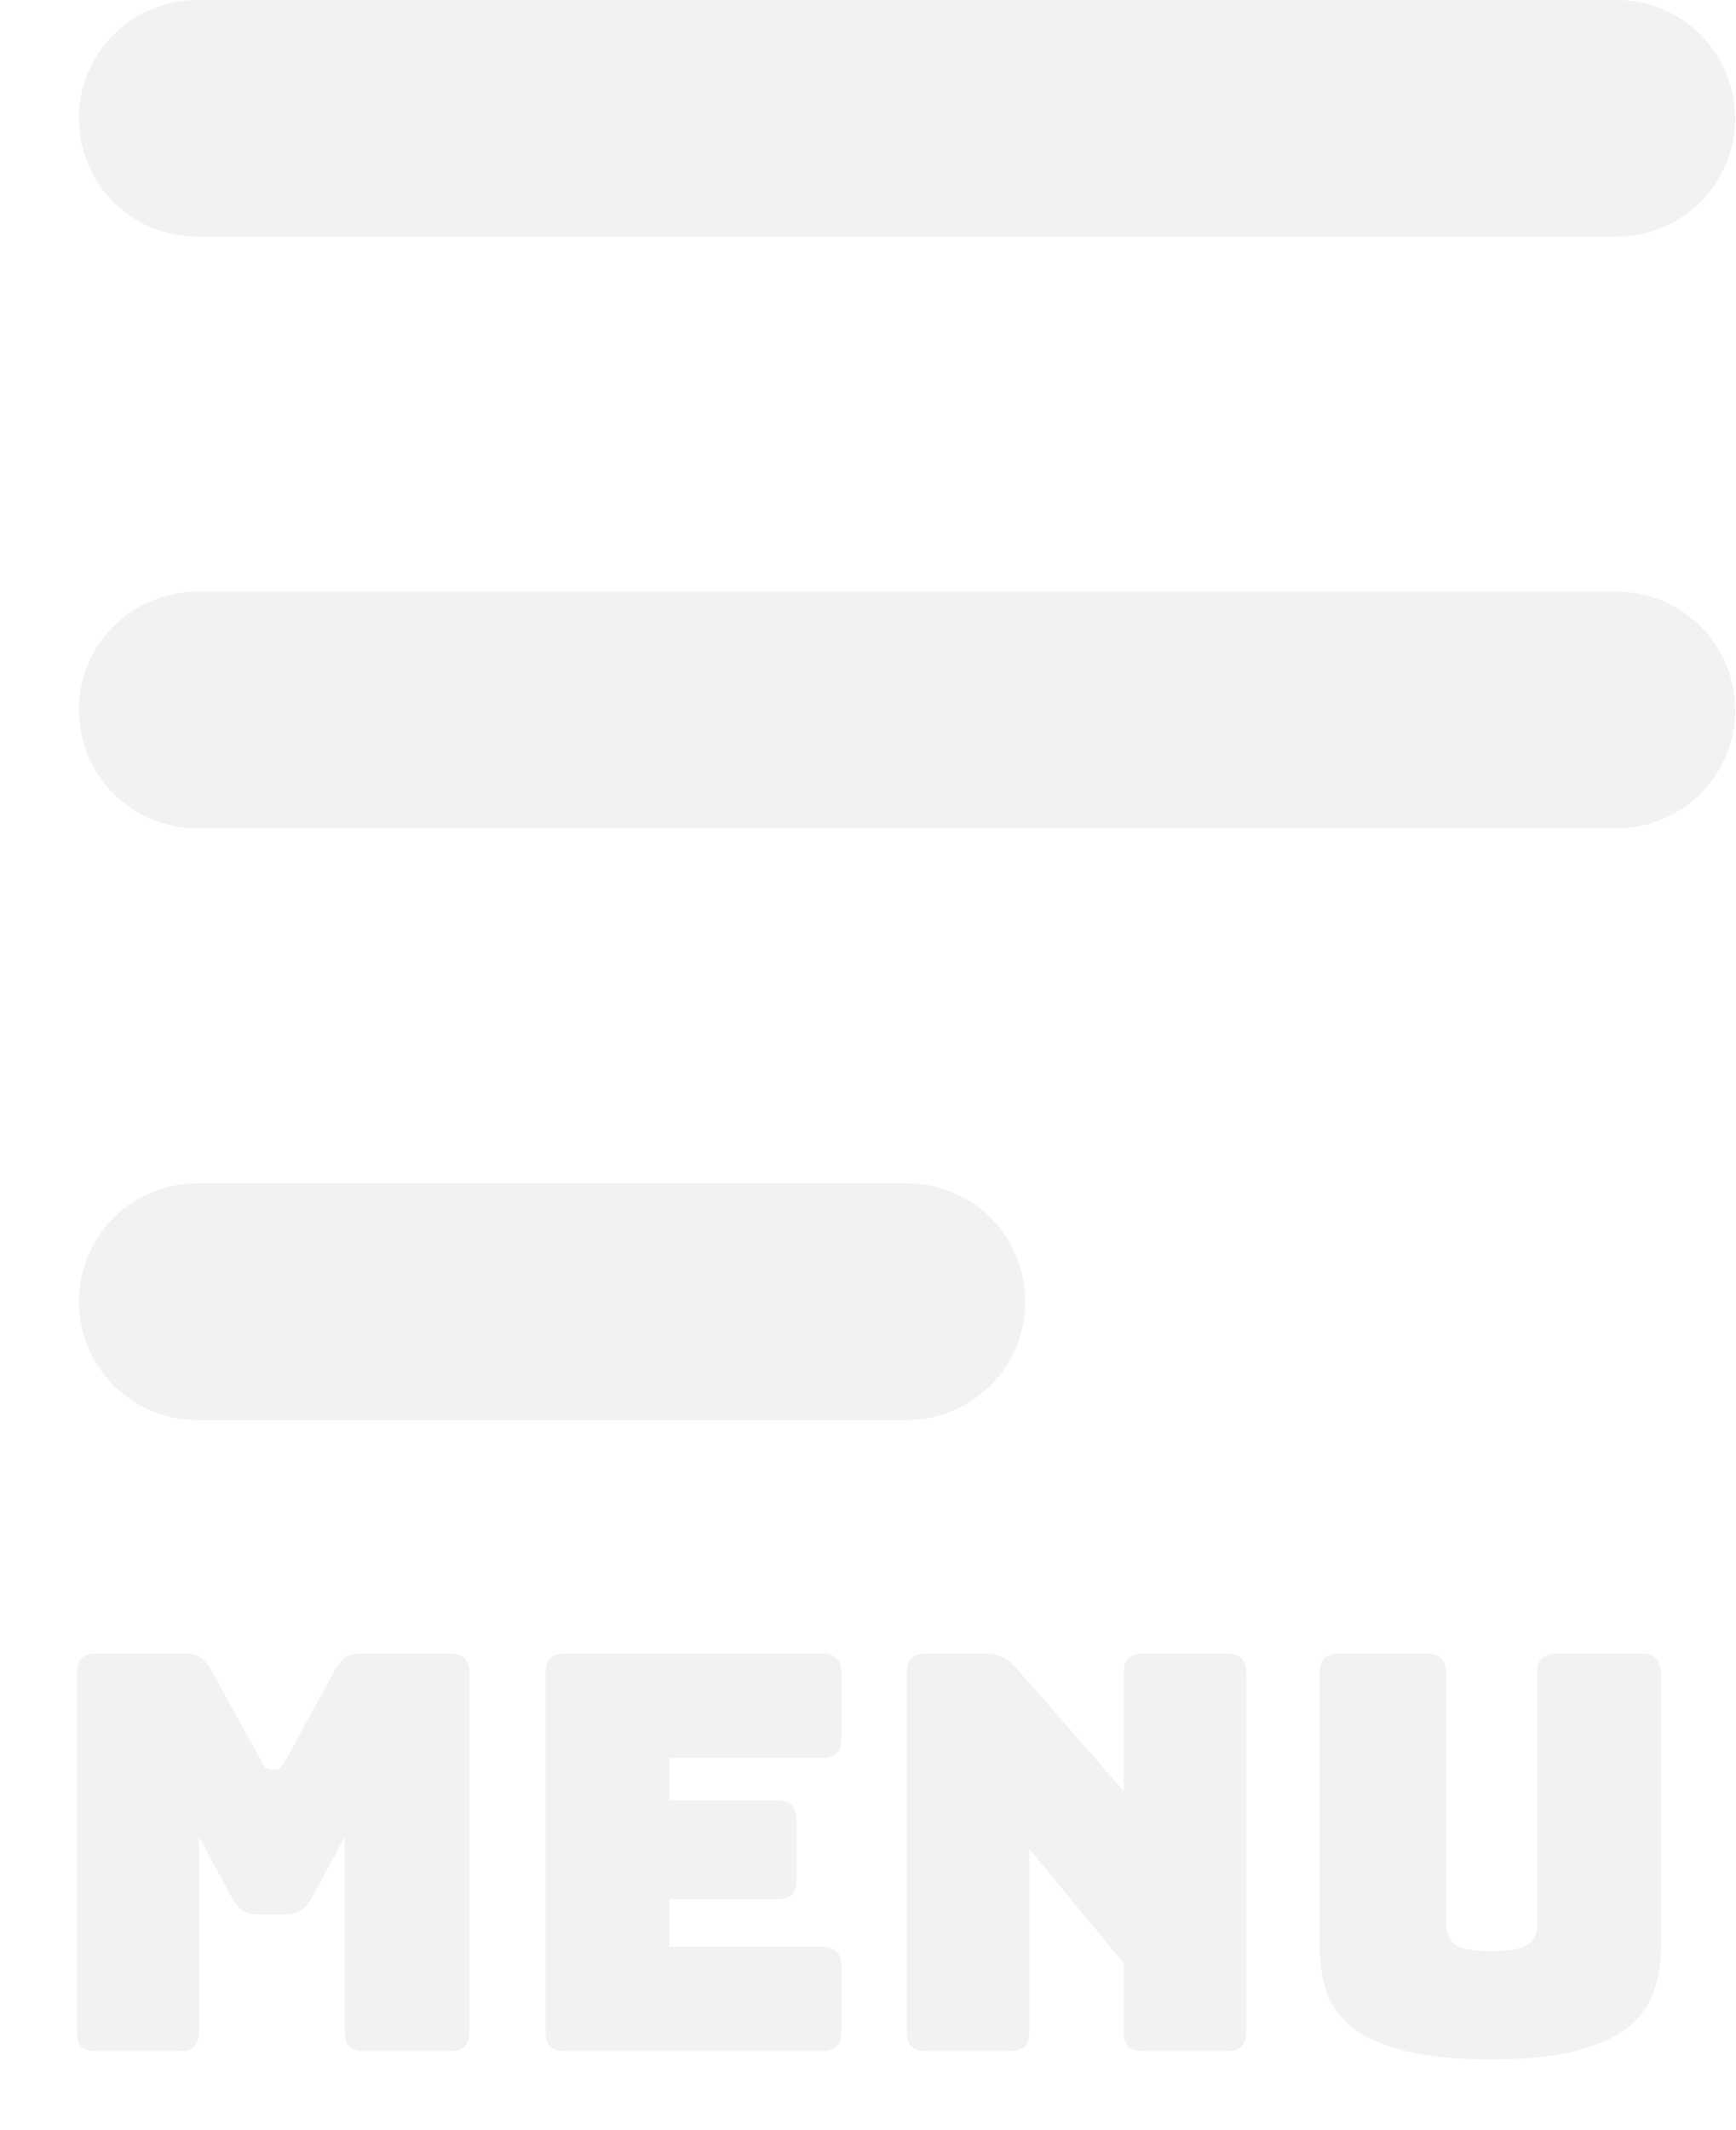
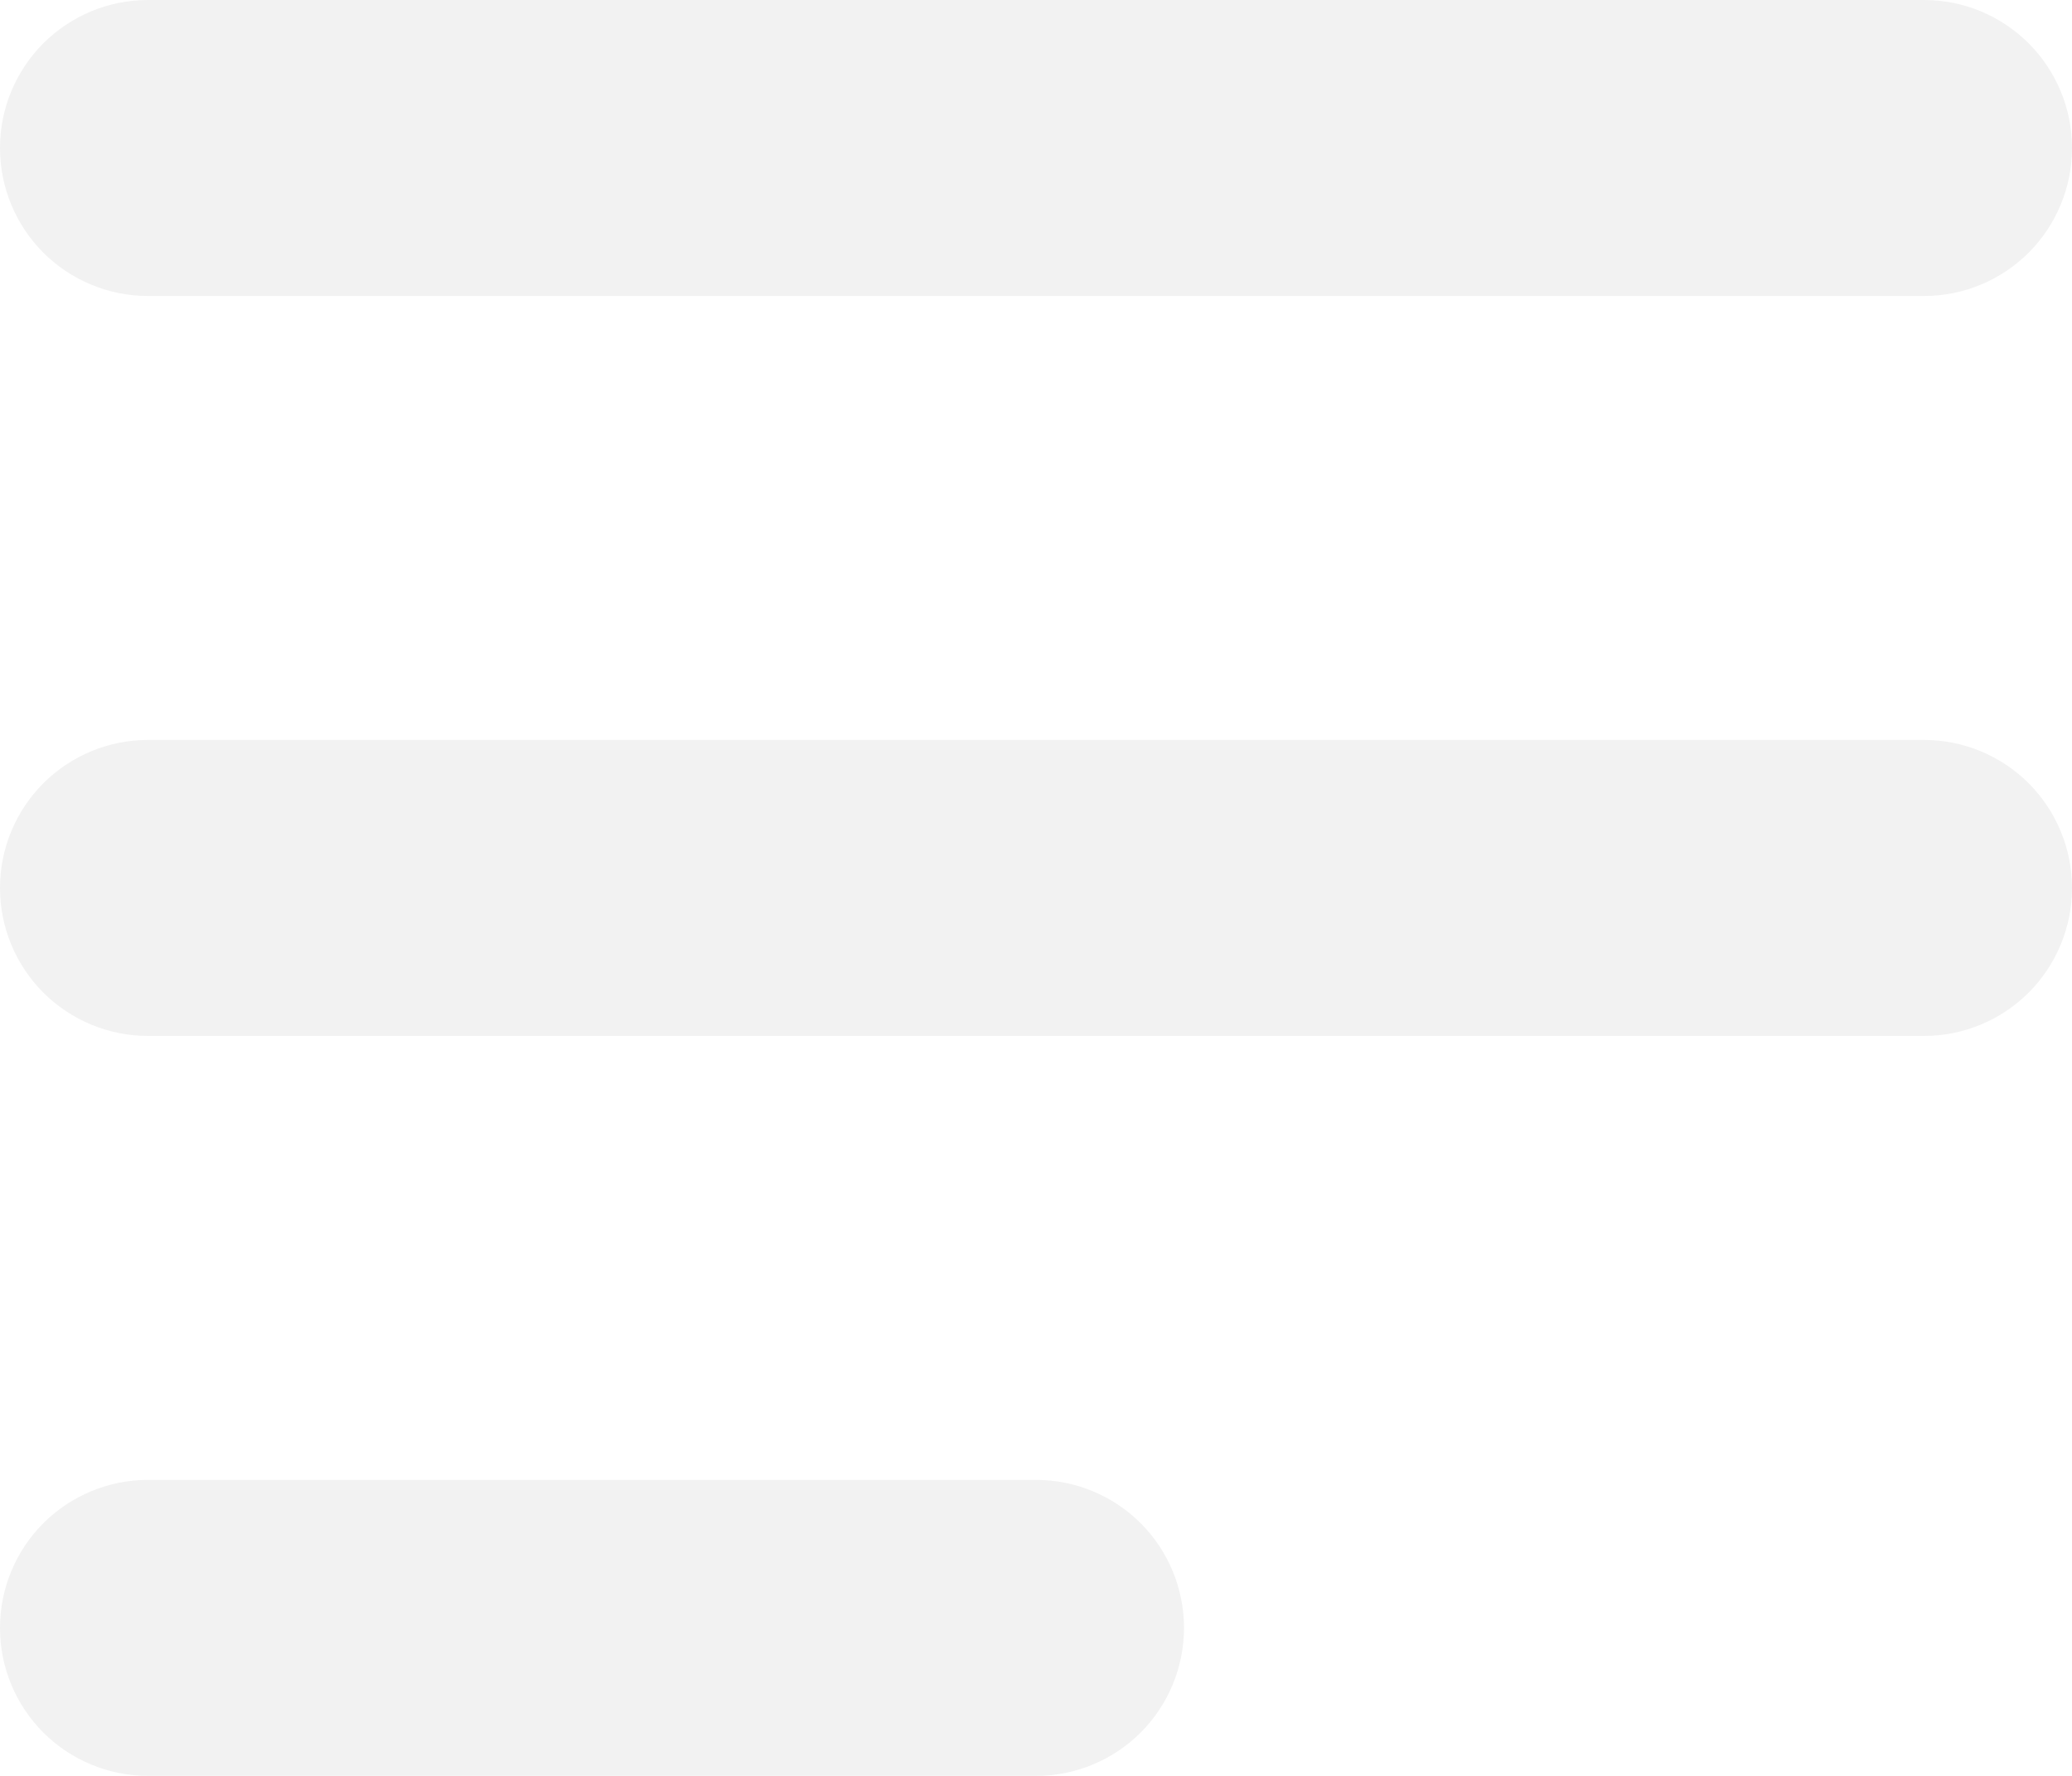
- <svg xmlns="http://www.w3.org/2000/svg" width="22" height="27" viewBox="0 0 22 27" fill="none">
-   <path fill-rule="evenodd" clip-rule="evenodd" d="M1 1.5C1 1.102 1.158 0.721 1.439 0.439C1.721 0.158 2.102 0 2.5 0H20.5C20.898 0 21.279 0.158 21.561 0.439C21.842 0.721 22 1.102 22 1.5C22 1.898 21.842 2.279 21.561 2.561C21.279 2.842 20.898 3 20.5 3H2.5C2.102 3 1.721 2.842 1.439 2.561C1.158 2.279 1 1.898 1 1.5ZM1 9C1 8.602 1.158 8.221 1.439 7.939C1.721 7.658 2.102 7.5 2.5 7.5H20.5C20.898 7.5 21.279 7.658 21.561 7.939C21.842 8.221 22 8.602 22 9C22 9.398 21.842 9.779 21.561 10.061C21.279 10.342 20.898 10.5 20.5 10.5H2.5C2.102 10.5 1.721 10.342 1.439 10.061C1.158 9.779 1 9.398 1 9ZM1 16.5C1 16.102 1.158 15.721 1.439 15.439C1.721 15.158 2.102 15 2.5 15H11.5C11.898 15 12.279 15.158 12.561 15.439C12.842 15.721 13 16.102 13 16.5C13 16.898 12.842 17.279 12.561 17.561C12.279 17.842 11.898 18 11.5 18H2.5C2.102 18 1.721 17.842 1.439 17.561C1.158 17.279 1 16.898 1 16.5Z" fill="#F2F2F2" />
-   <path d="M2.271 26H1.228C1.139 26 1.074 25.981 1.032 25.944C0.995 25.902 0.976 25.837 0.976 25.748V21.212C0.976 21.123 0.995 21.06 1.032 21.023C1.074 20.981 1.139 20.96 1.228 20.96H2.355C2.43 20.96 2.49 20.976 2.537 21.009C2.588 21.042 2.635 21.095 2.677 21.17L3.307 22.311C3.33 22.353 3.349 22.383 3.363 22.402C3.382 22.421 3.405 22.43 3.433 22.43H3.496C3.524 22.43 3.545 22.421 3.559 22.402C3.578 22.383 3.599 22.353 3.622 22.311L4.245 21.17C4.287 21.095 4.332 21.042 4.378 21.009C4.429 20.976 4.492 20.96 4.567 20.96H5.701C5.79 20.96 5.853 20.981 5.89 21.023C5.932 21.06 5.953 21.123 5.953 21.212V25.748C5.953 25.837 5.932 25.902 5.89 25.944C5.853 25.981 5.79 26 5.701 26H4.623C4.535 26 4.469 25.981 4.427 25.944C4.39 25.902 4.371 25.837 4.371 25.748V23.284L3.958 24.047C3.916 24.126 3.865 24.185 3.804 24.222C3.748 24.255 3.676 24.271 3.587 24.271H3.307C3.219 24.271 3.144 24.255 3.083 24.222C3.027 24.185 2.978 24.126 2.936 24.047L2.523 23.284V25.748C2.523 25.837 2.502 25.902 2.46 25.944C2.423 25.981 2.36 26 2.271 26ZM10.417 26H7.169C7.08 26 7.015 25.981 6.973 25.944C6.935 25.902 6.917 25.837 6.917 25.748V21.212C6.917 21.123 6.935 21.06 6.973 21.023C7.015 20.981 7.08 20.96 7.169 20.96H10.417C10.505 20.96 10.568 20.981 10.606 21.023C10.648 21.06 10.669 21.123 10.669 21.212V22.031C10.669 22.12 10.648 22.185 10.606 22.227C10.568 22.264 10.505 22.283 10.417 22.283H8.485V22.822H9.85C9.938 22.822 10.001 22.843 10.039 22.885C10.081 22.922 10.102 22.985 10.102 23.074V23.823C10.102 23.912 10.081 23.977 10.039 24.019C10.001 24.056 9.938 24.075 9.85 24.075H8.485V24.677H10.417C10.505 24.677 10.568 24.698 10.606 24.74C10.648 24.777 10.669 24.84 10.669 24.929V25.748C10.669 25.837 10.648 25.902 10.606 25.944C10.568 25.981 10.505 26 10.417 26ZM12.799 26H11.749C11.66 26 11.595 25.981 11.553 25.944C11.515 25.902 11.497 25.837 11.497 25.748V21.212C11.497 21.123 11.515 21.06 11.553 21.023C11.595 20.981 11.66 20.96 11.749 20.96H12.477C12.565 20.96 12.64 20.974 12.701 21.002C12.766 21.03 12.829 21.079 12.89 21.149L14.248 22.703V21.212C14.248 21.123 14.266 21.06 14.304 21.023C14.346 20.981 14.411 20.96 14.5 20.96H15.55C15.638 20.96 15.701 20.981 15.739 21.023C15.781 21.06 15.802 21.123 15.802 21.212V25.748C15.802 25.837 15.781 25.902 15.739 25.944C15.701 25.981 15.638 26 15.55 26H14.5C14.411 26 14.346 25.981 14.304 25.944C14.266 25.902 14.248 25.837 14.248 25.748V24.887L13.051 23.438V25.748C13.051 25.837 13.03 25.902 12.988 25.944C12.95 25.981 12.887 26 12.799 26ZM21.058 24.677C21.058 24.892 21.026 25.088 20.96 25.265C20.899 25.438 20.788 25.587 20.624 25.713C20.465 25.834 20.246 25.93 19.966 26C19.686 26.07 19.329 26.105 18.895 26.105C18.461 26.105 18.104 26.07 17.824 26C17.544 25.93 17.323 25.834 17.159 25.713C17 25.587 16.889 25.438 16.823 25.265C16.762 25.088 16.732 24.892 16.732 24.677V21.212C16.732 21.123 16.751 21.06 16.788 21.023C16.83 20.981 16.895 20.96 16.984 20.96H18.083C18.172 20.96 18.235 20.981 18.272 21.023C18.314 21.06 18.335 21.123 18.335 21.212V24.404C18.335 24.497 18.37 24.577 18.44 24.642C18.51 24.703 18.666 24.733 18.909 24.733C19.157 24.733 19.315 24.703 19.385 24.642C19.455 24.577 19.49 24.497 19.49 24.404V21.212C19.49 21.123 19.509 21.06 19.546 21.023C19.588 20.981 19.654 20.96 19.742 20.96H20.806C20.895 20.96 20.958 20.981 20.995 21.023C21.037 21.06 21.058 21.123 21.058 21.212V24.677Z" fill="#F2F2F2" />
+ <svg xmlns="http://www.w3.org/2000/svg" width="21" height="18" viewBox="0 0 21 18" fill="none">
+   <path fill-rule="evenodd" clip-rule="evenodd" d="M0 1.5C0 1.102 0.158 0.721 0.439 0.439C0.721 0.158 1.102 0 1.5 0H19.5C19.898 0 20.279 0.158 20.561 0.439C20.842 0.721 21 1.102 21 1.5C21 1.898 20.842 2.279 20.561 2.561C20.279 2.842 19.898 3 19.5 3H1.5C1.102 3 0.721 2.842 0.439 2.561C0.158 2.279 0 1.898 0 1.5ZM0 9C0 8.602 0.158 8.221 0.439 7.939C0.721 7.658 1.102 7.5 1.5 7.5H19.5C19.898 7.5 20.279 7.658 20.561 7.939C20.842 8.221 21 8.602 21 9C21 9.398 20.842 9.779 20.561 10.061C20.279 10.342 19.898 10.5 19.5 10.5H1.5C1.102 10.5 0.721 10.342 0.439 10.061C0.158 9.779 0 9.398 0 9ZM0 16.5C0 16.102 0.158 15.721 0.439 15.439C0.721 15.158 1.102 15 1.5 15H10.5C10.898 15 11.279 15.158 11.561 15.439C11.842 15.721 12 16.102 12 16.5C12 16.898 11.842 17.279 11.561 17.561C11.279 17.842 10.898 18 10.5 18H1.5C1.102 18 0.721 17.842 0.439 17.561C0.158 17.279 0 16.898 0 16.5Z" fill="#F2F2F2" />
</svg>
